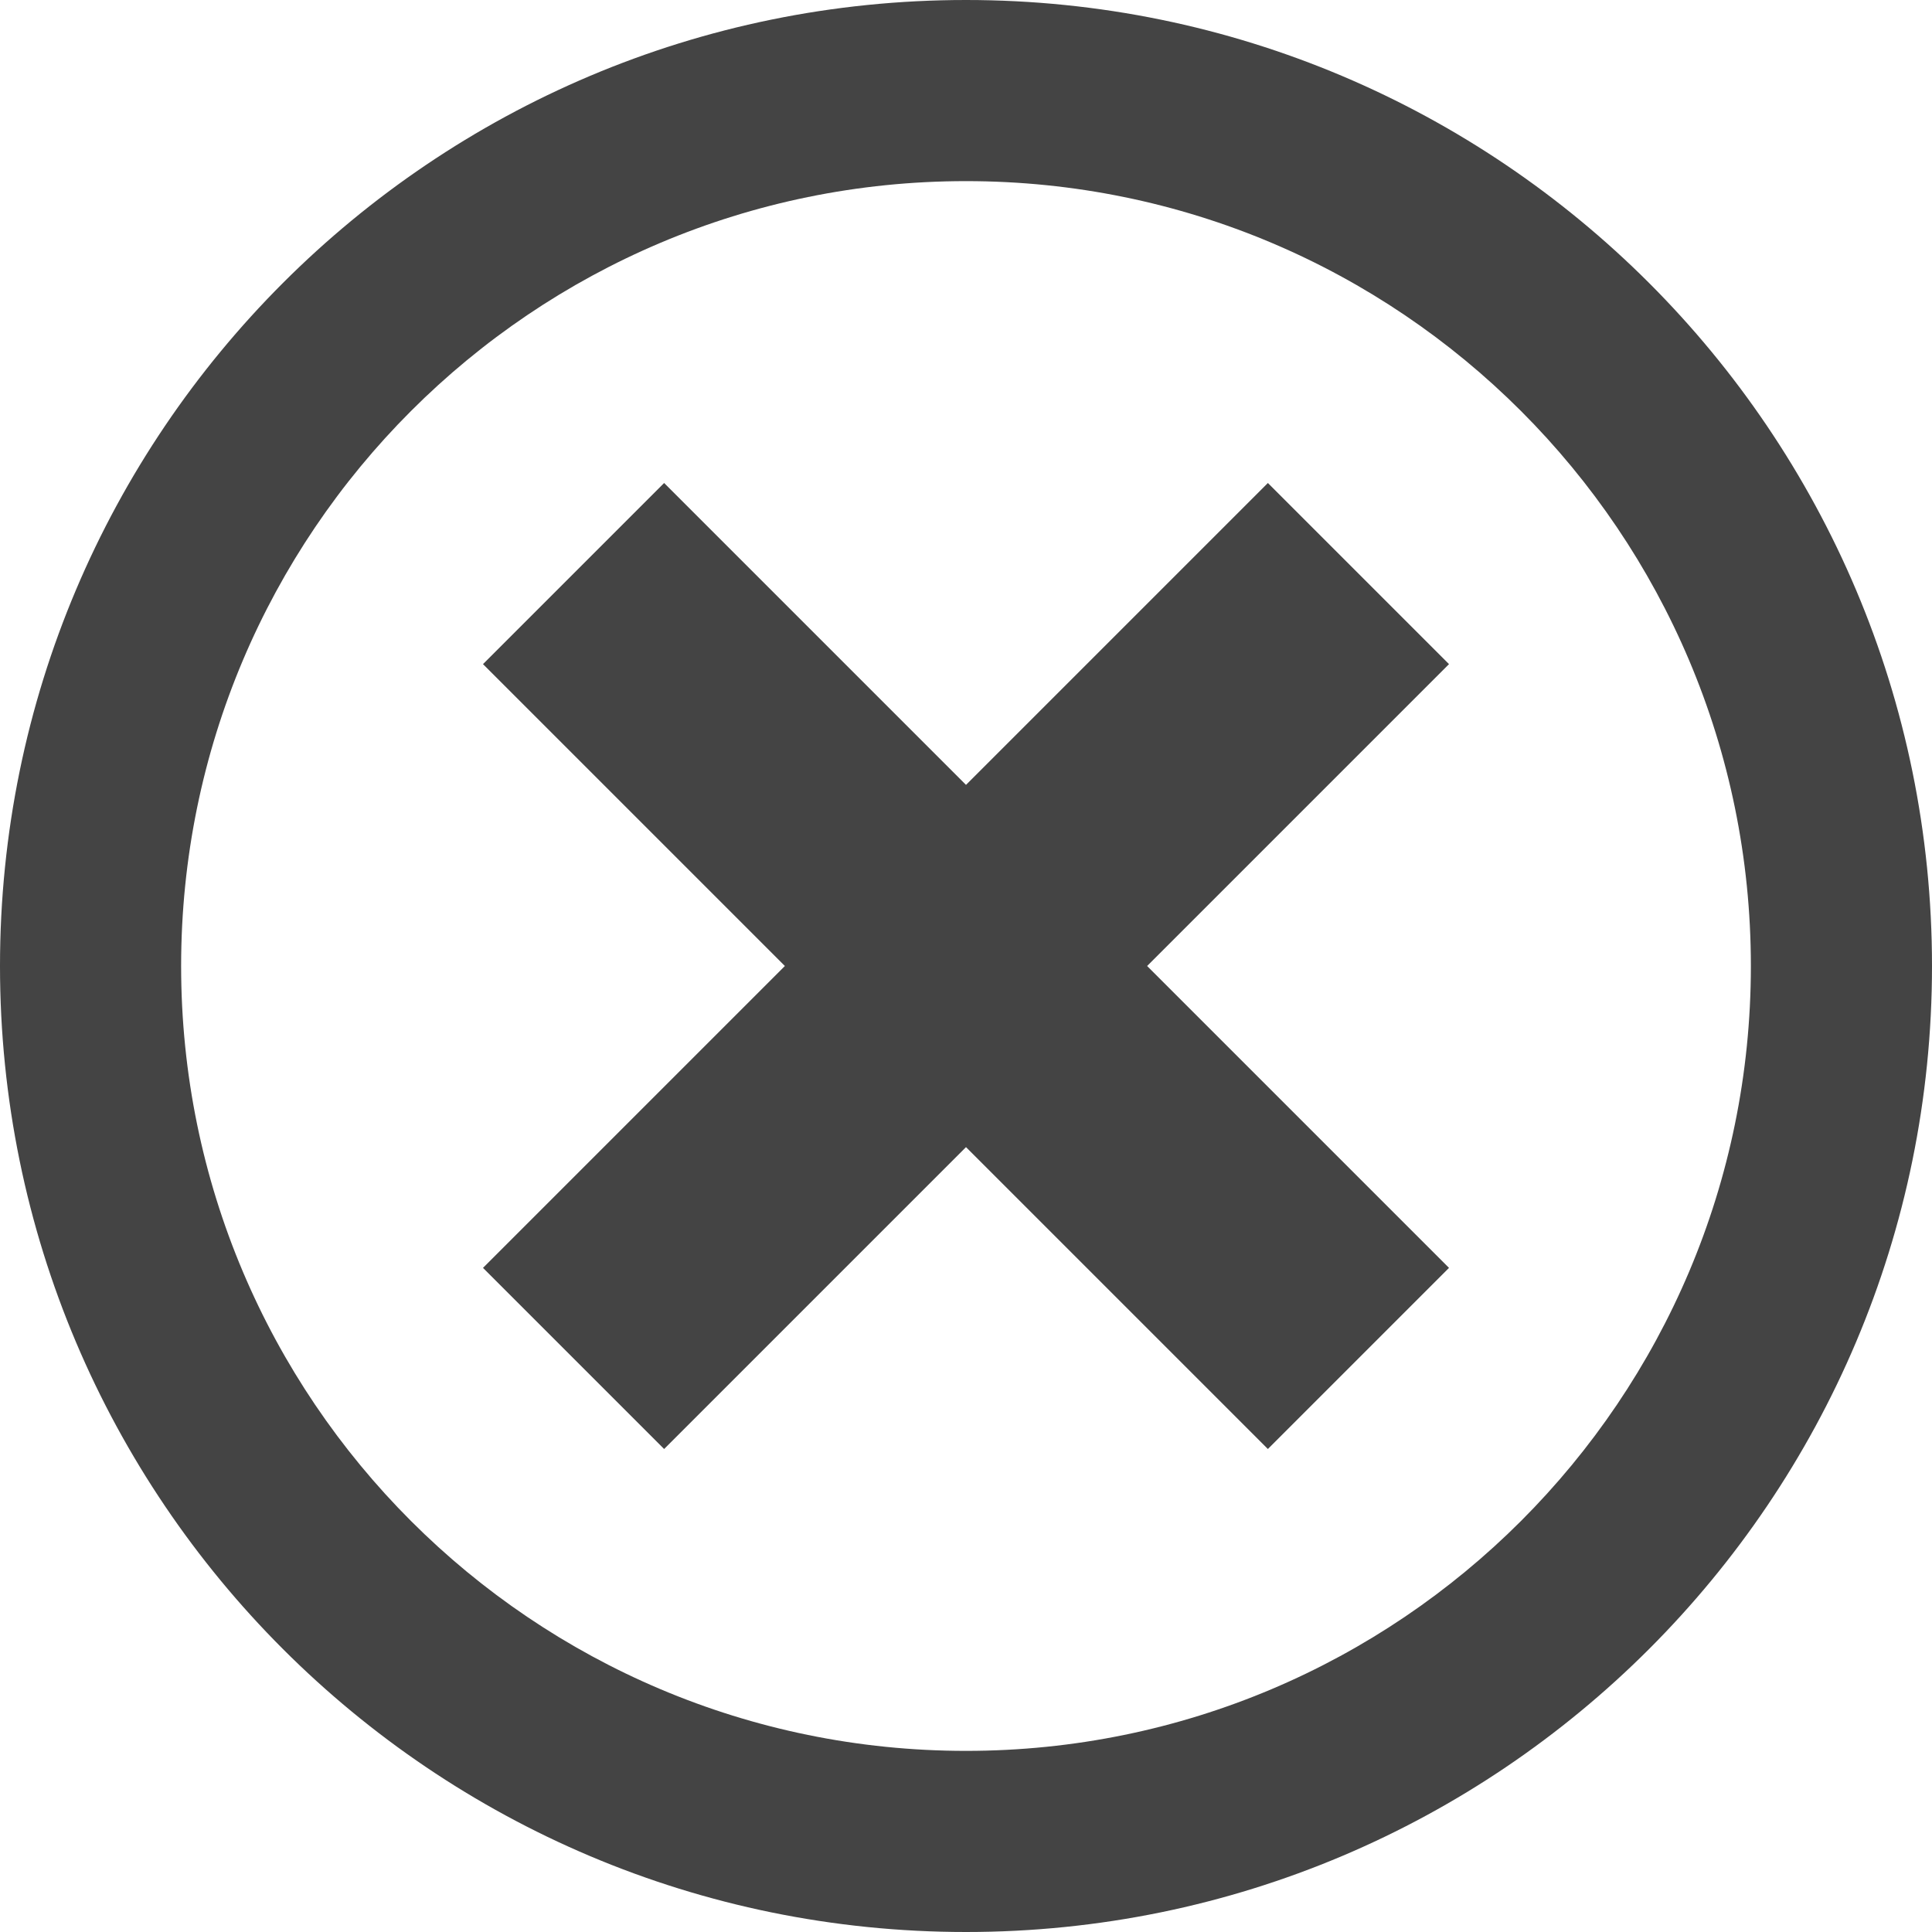
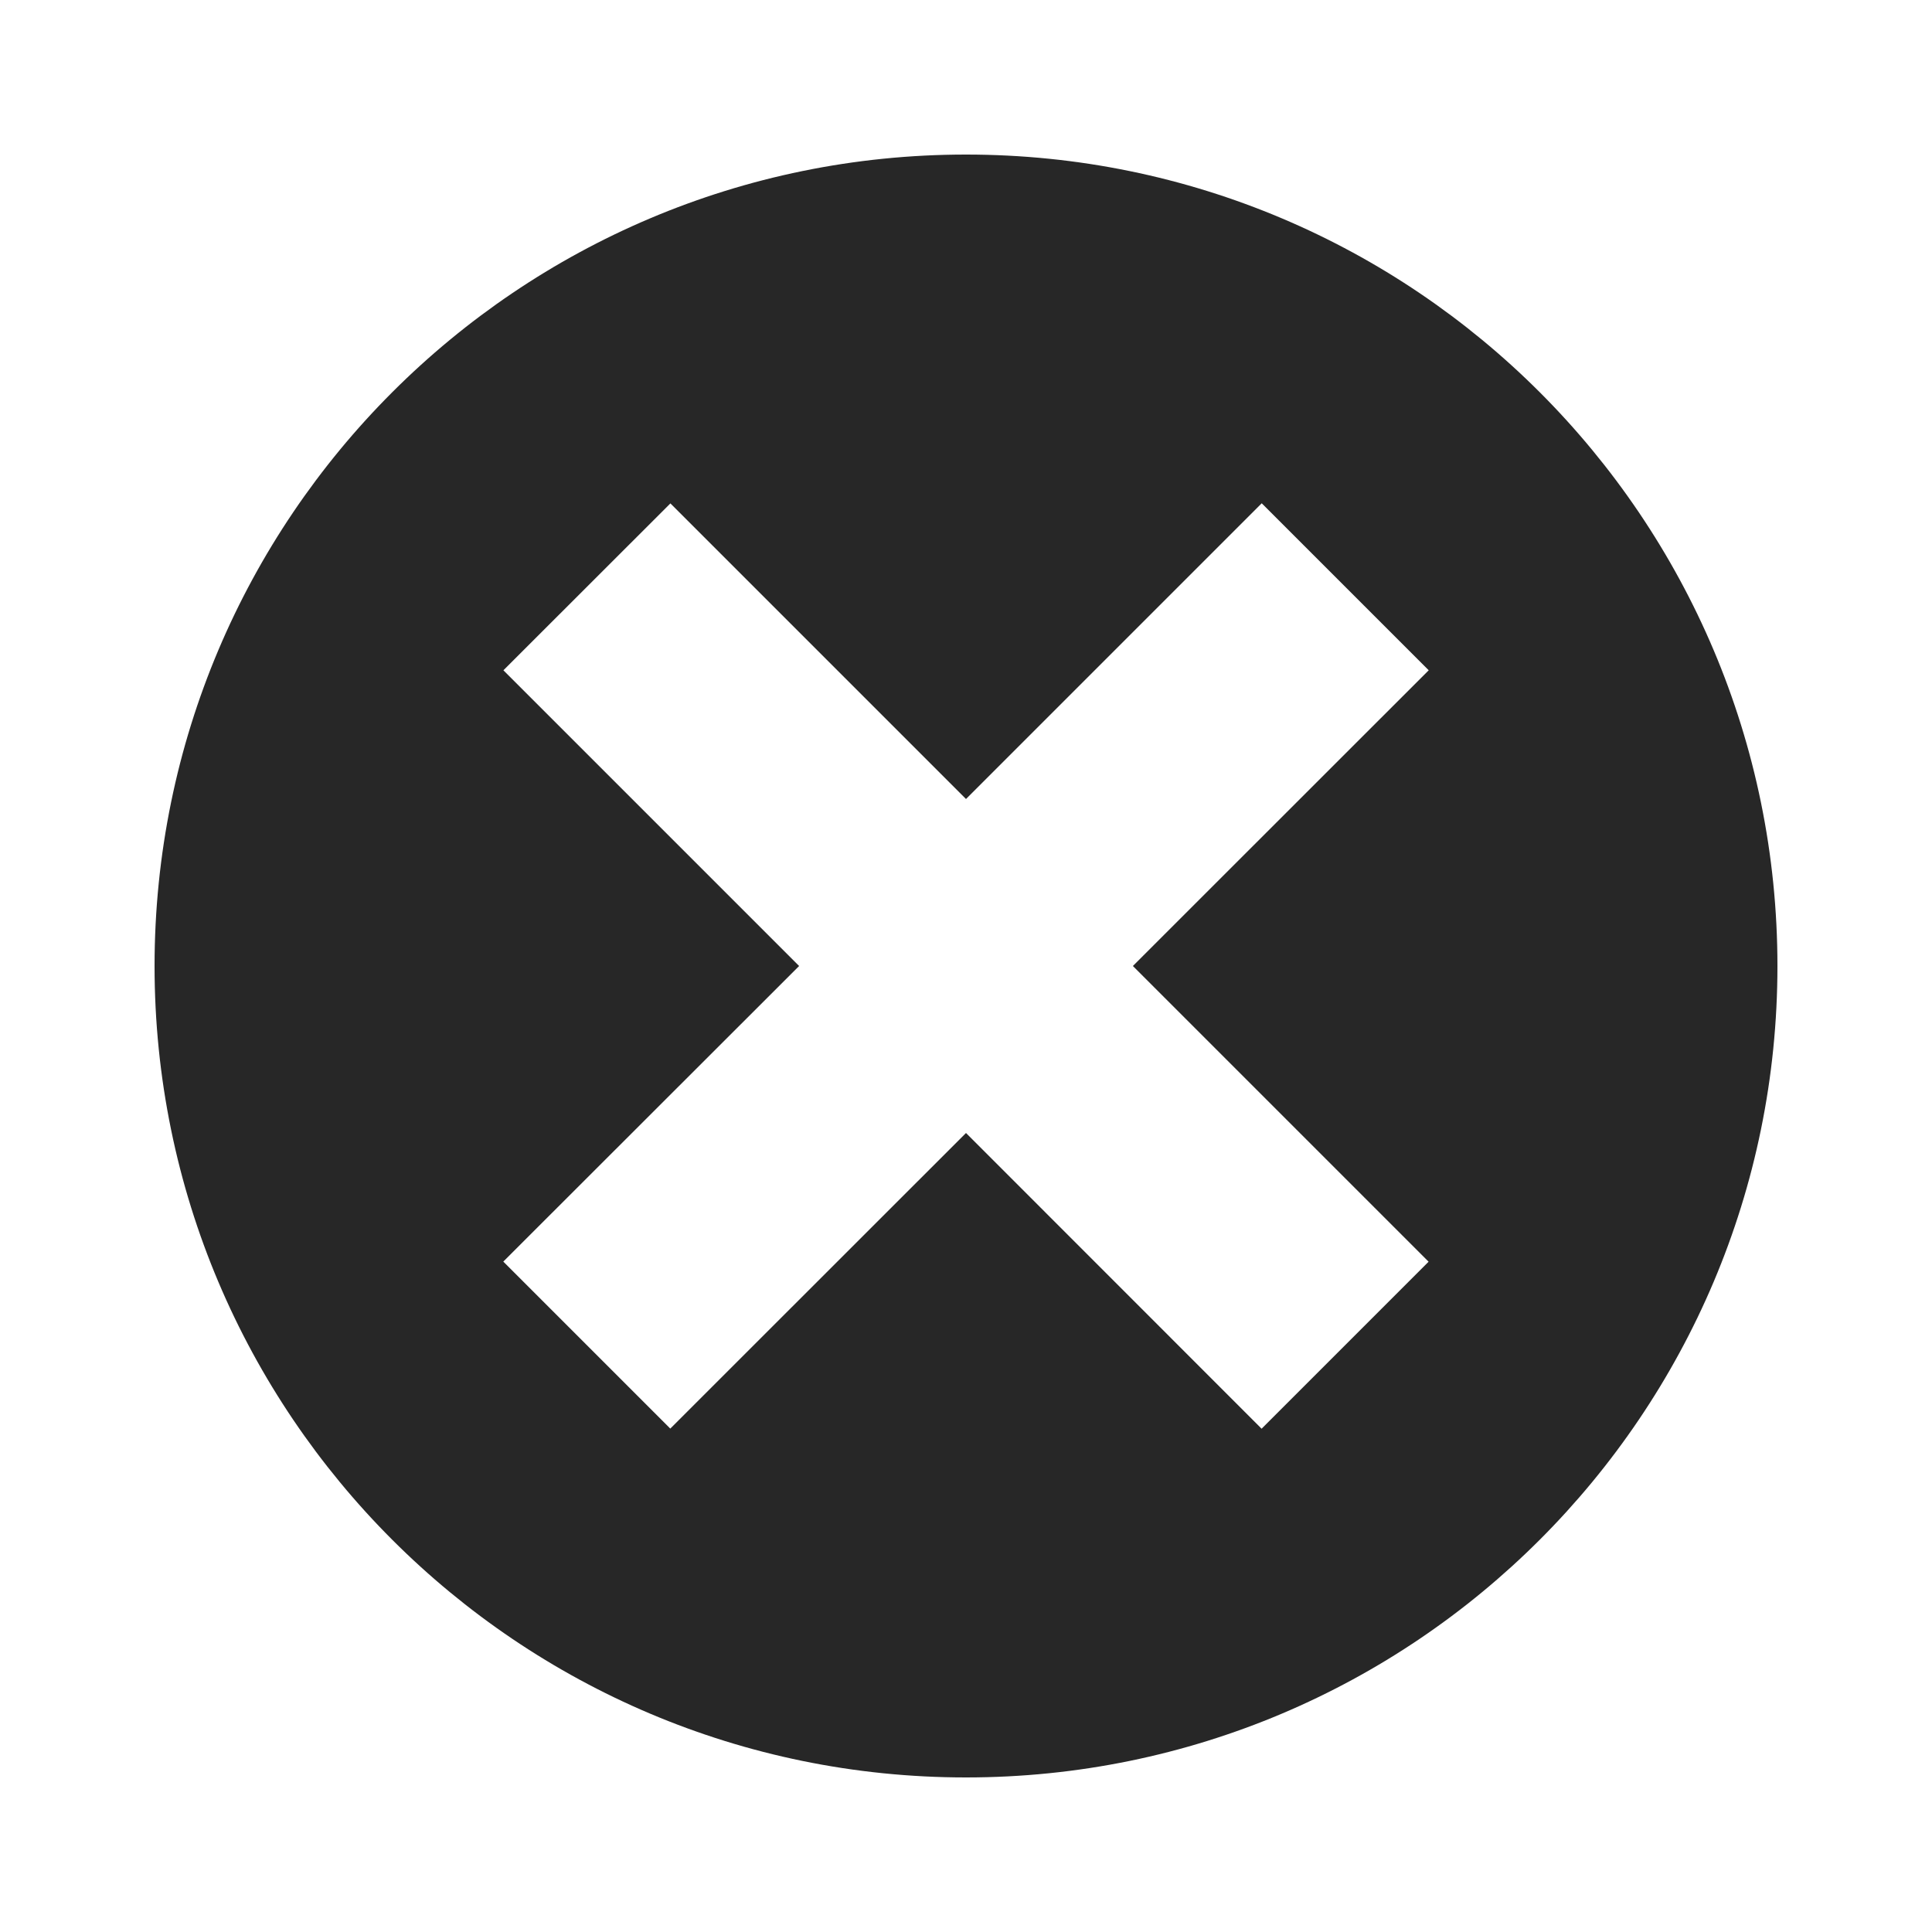
<svg xmlns="http://www.w3.org/2000/svg" version="1.1" width="16" height="16" viewBox="0 0 16 16">
-   <path fill="#444444" d="M8 0c-4.418 0-8 3.582-8 8s3.582 8 8 8 8-3.582 8-8-3.582-8-8-8zM8 14.5c-3.59 0-6.5-2.91-6.5-6.5s2.91-6.5 6.5-6.5 6.5 2.91 6.5 6.5-2.91 6.5-6.5 6.5z" />
-   <path fill="#444444" d="M10.5 4l-2.5 2.5-2.5-2.5-1.5 1.5 2.5 2.5-2.5 2.5 1.5 1.5 2.5-2.5 2.5 2.5 1.5-1.5-2.5-2.5 2.5-2.5z" />
+   <path fill="#272727" d="M8 1.28c-3.711 0-6.72 3.009-6.72 6.72s3.009 6.72 6.72 6.72 6.72-3.009 6.72-6.72c0-3.711-3.009-6.72-6.72-6.72zM11.831 10.449l-1.383 1.383-2.448-2.449-2.449 2.448-1.383-1.383 2.45-2.448-2.449-2.449 1.383-1.382 2.448 2.448 2.449-2.449 1.383 1.383-2.45 2.449 2.449 2.449z" />
</svg>
